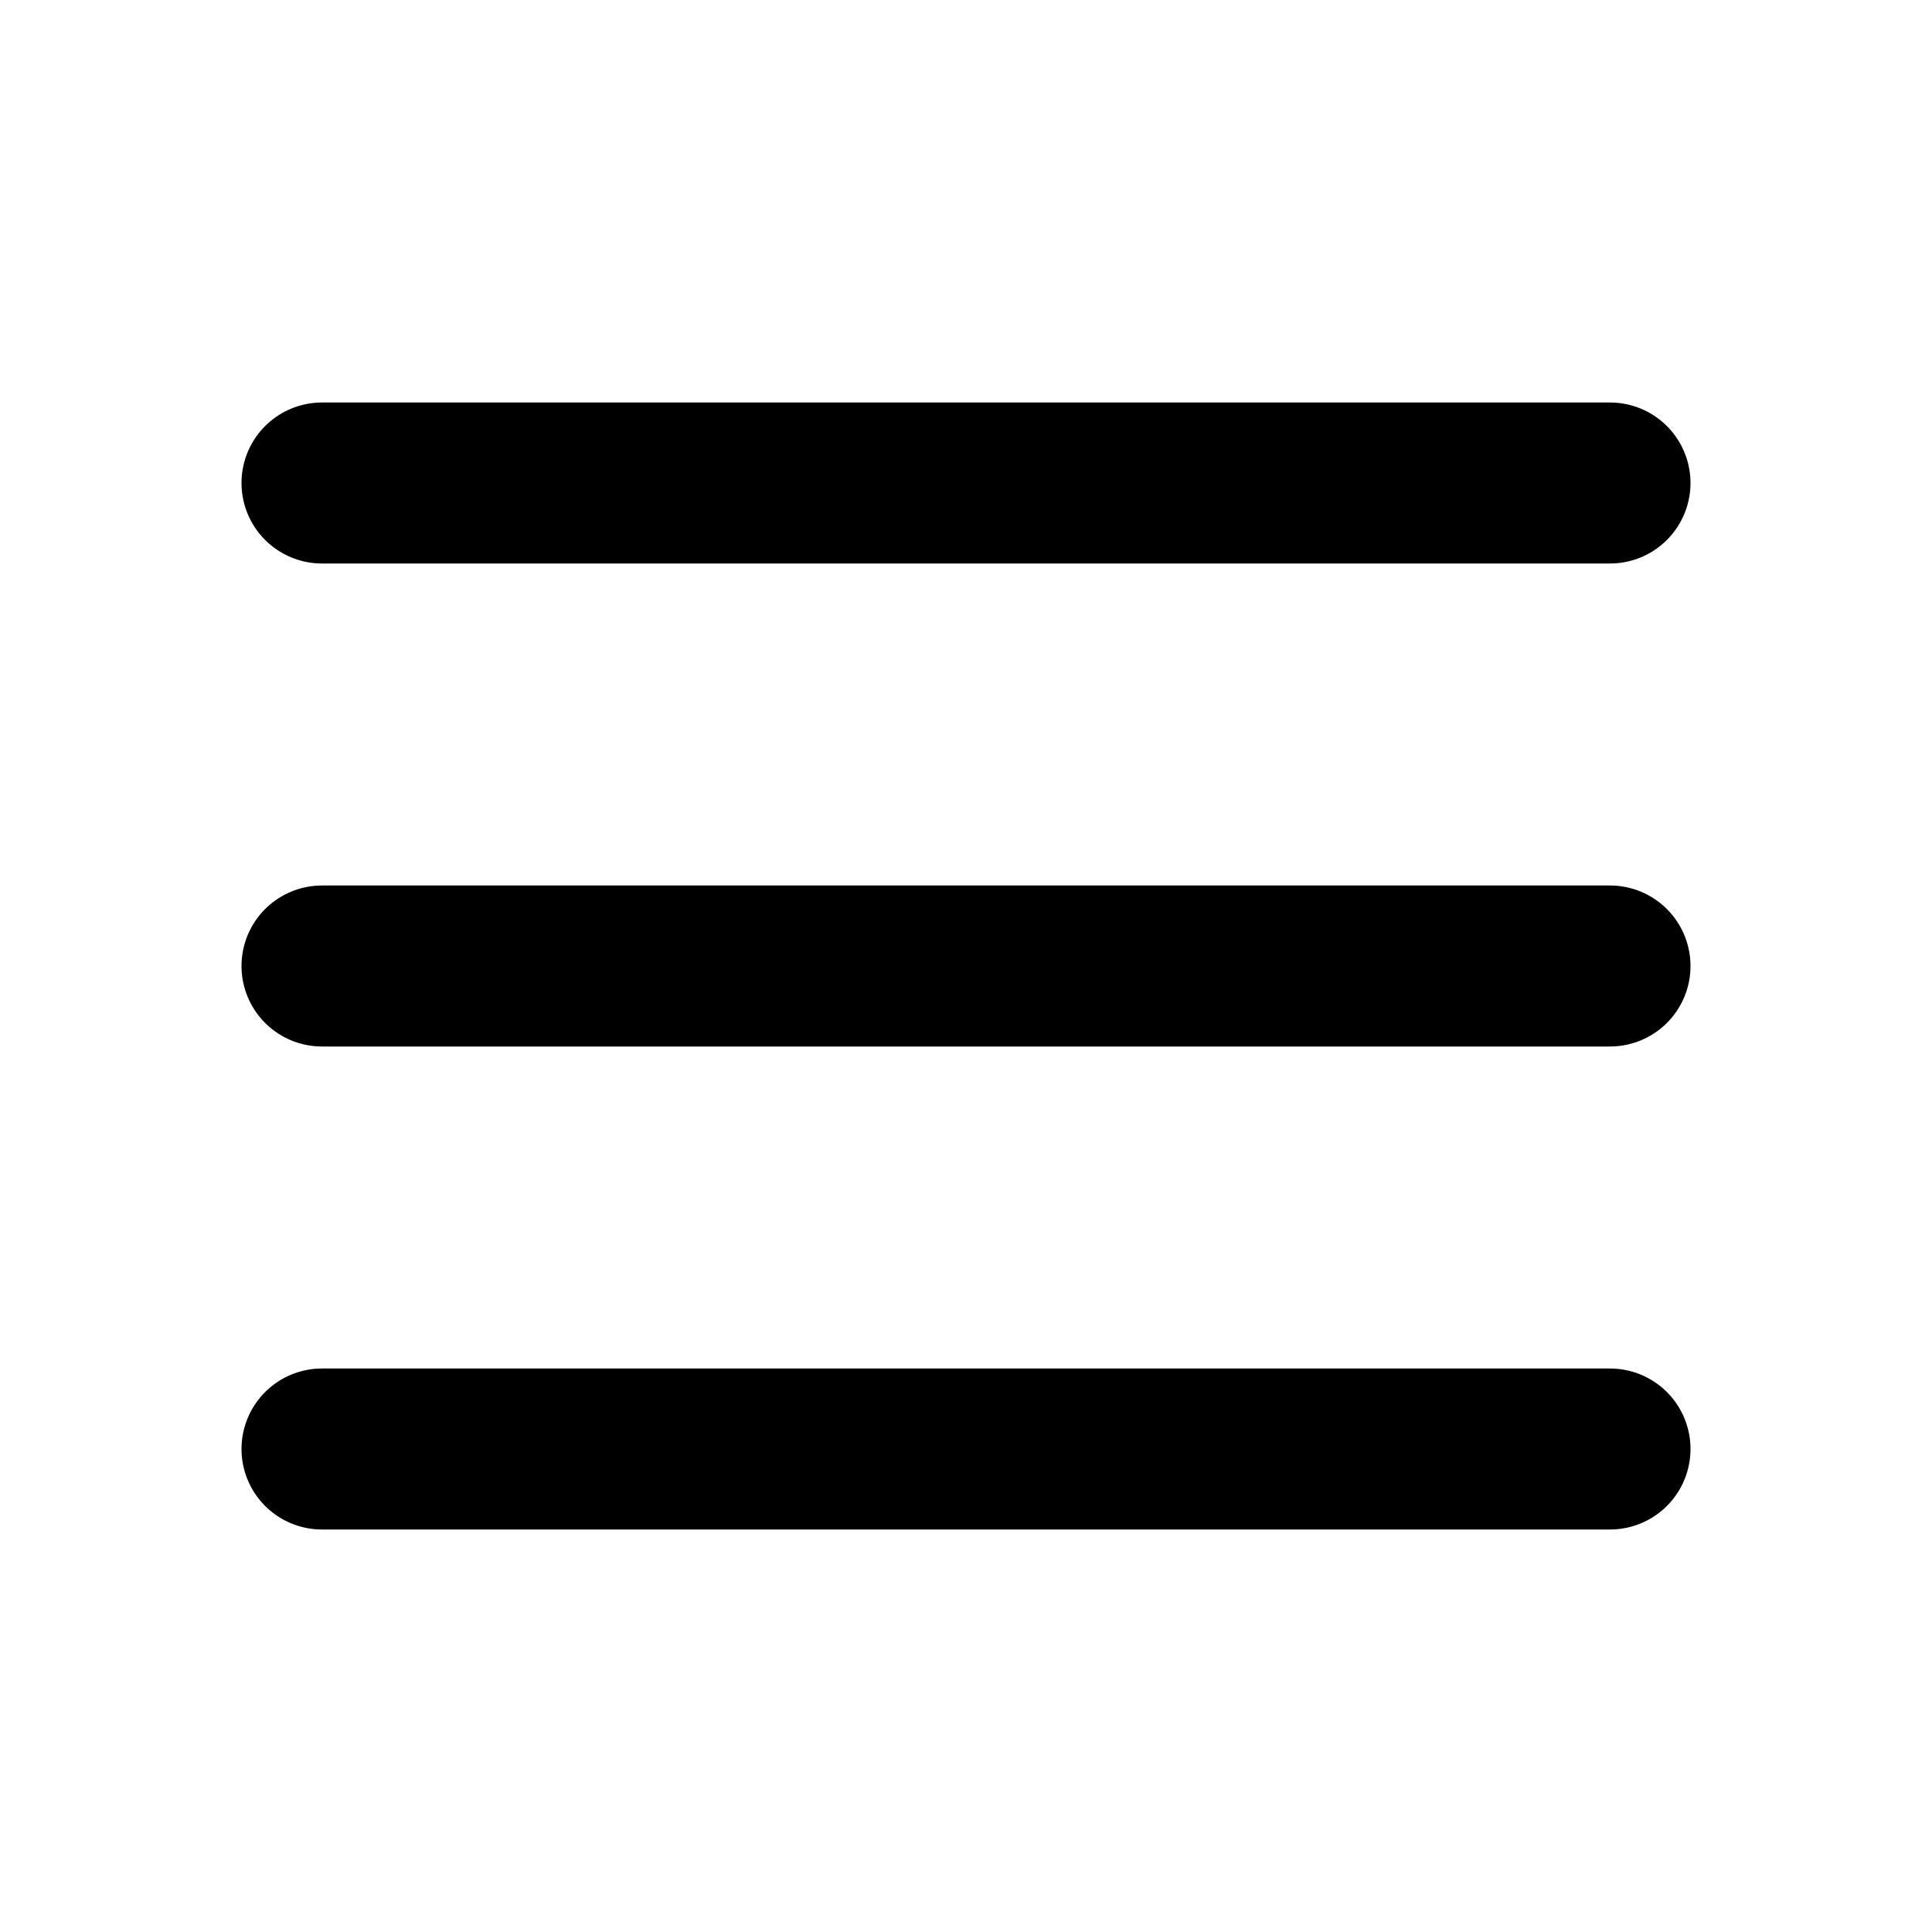
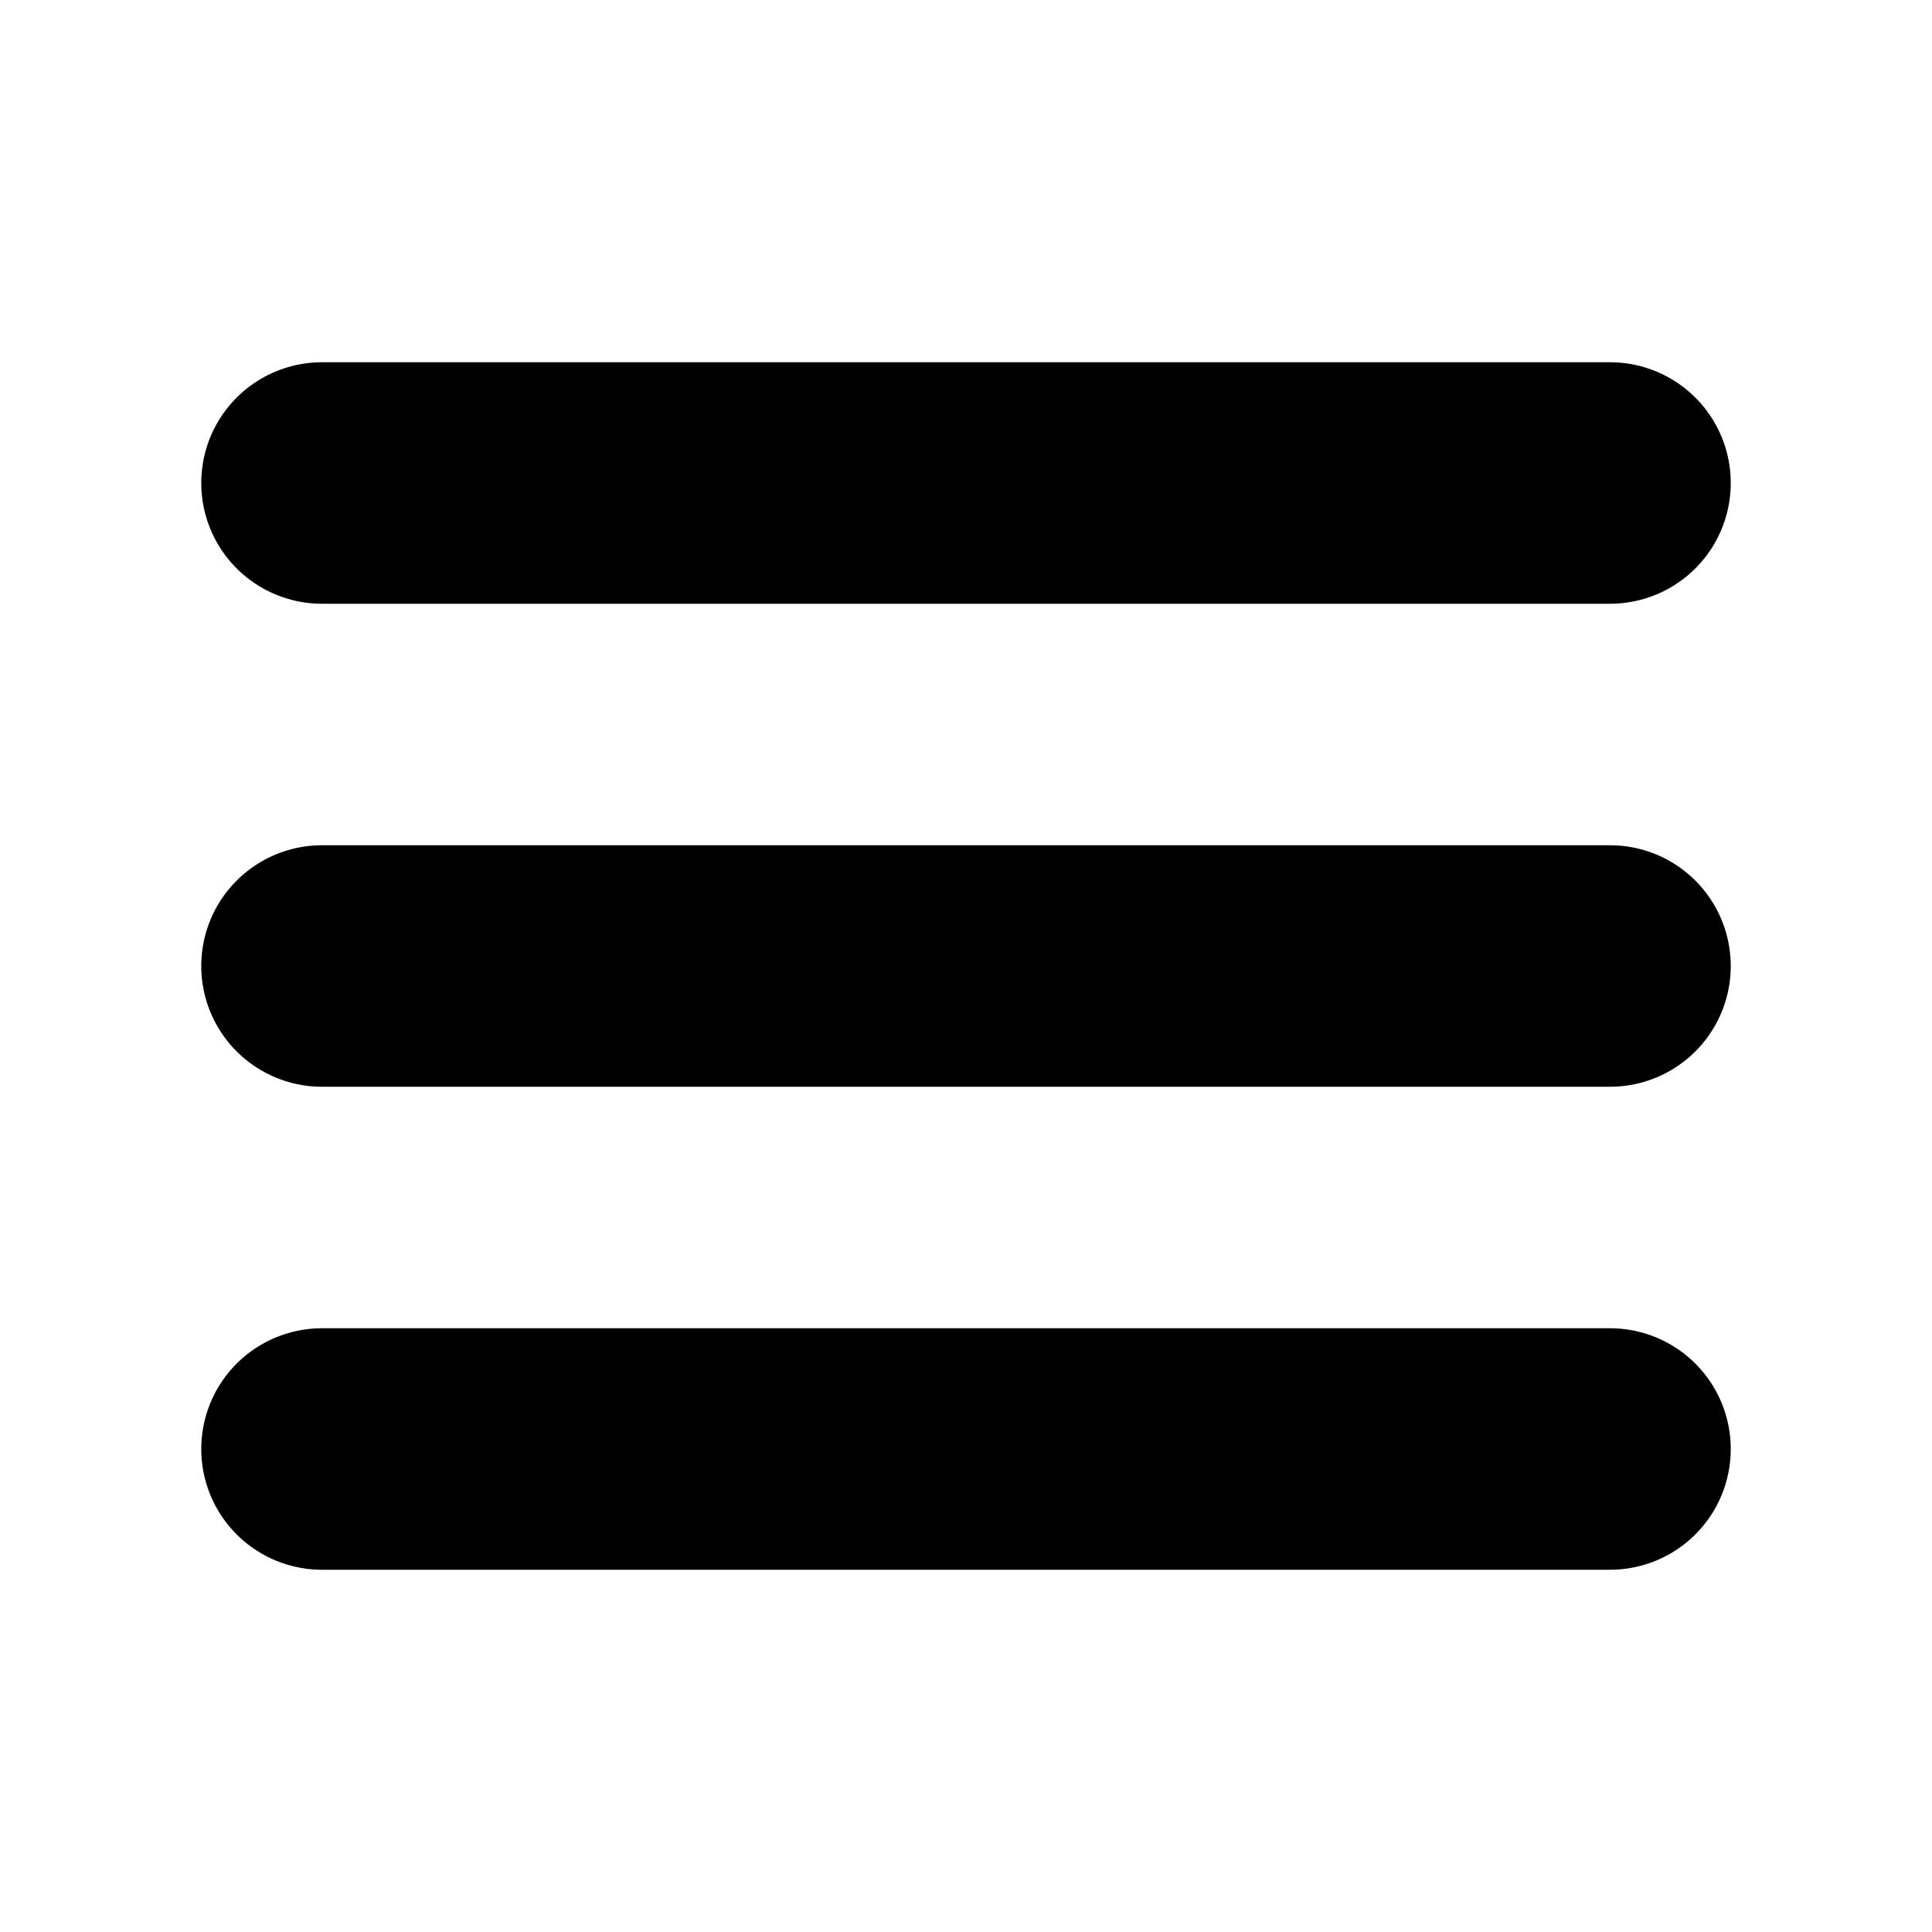
<svg xmlns="http://www.w3.org/2000/svg" width="800px" height="800px" viewBox="0 0 24 24" fill="none">
-   <path d="M4 18L20 18" stroke="#000000" stroke-width="2" stroke-linecap="round" />
-   <path d="M4 12L20 12" stroke="#000000" stroke-width="2" stroke-linecap="round" />
-   <path d="M4 6L20 6" stroke="#000000" stroke-width="2" stroke-linecap="round" />
+   <path d="M4 18L20 18" stroke="#000000" stroke-width="3" stroke-linecap="round" />
+   <path d="M4 12L20 12" stroke="#000000" stroke-width="3" stroke-linecap="round" />
+   <path d="M4 6L20 6" stroke="#000000" stroke-width="3" stroke-linecap="round" />
</svg>
